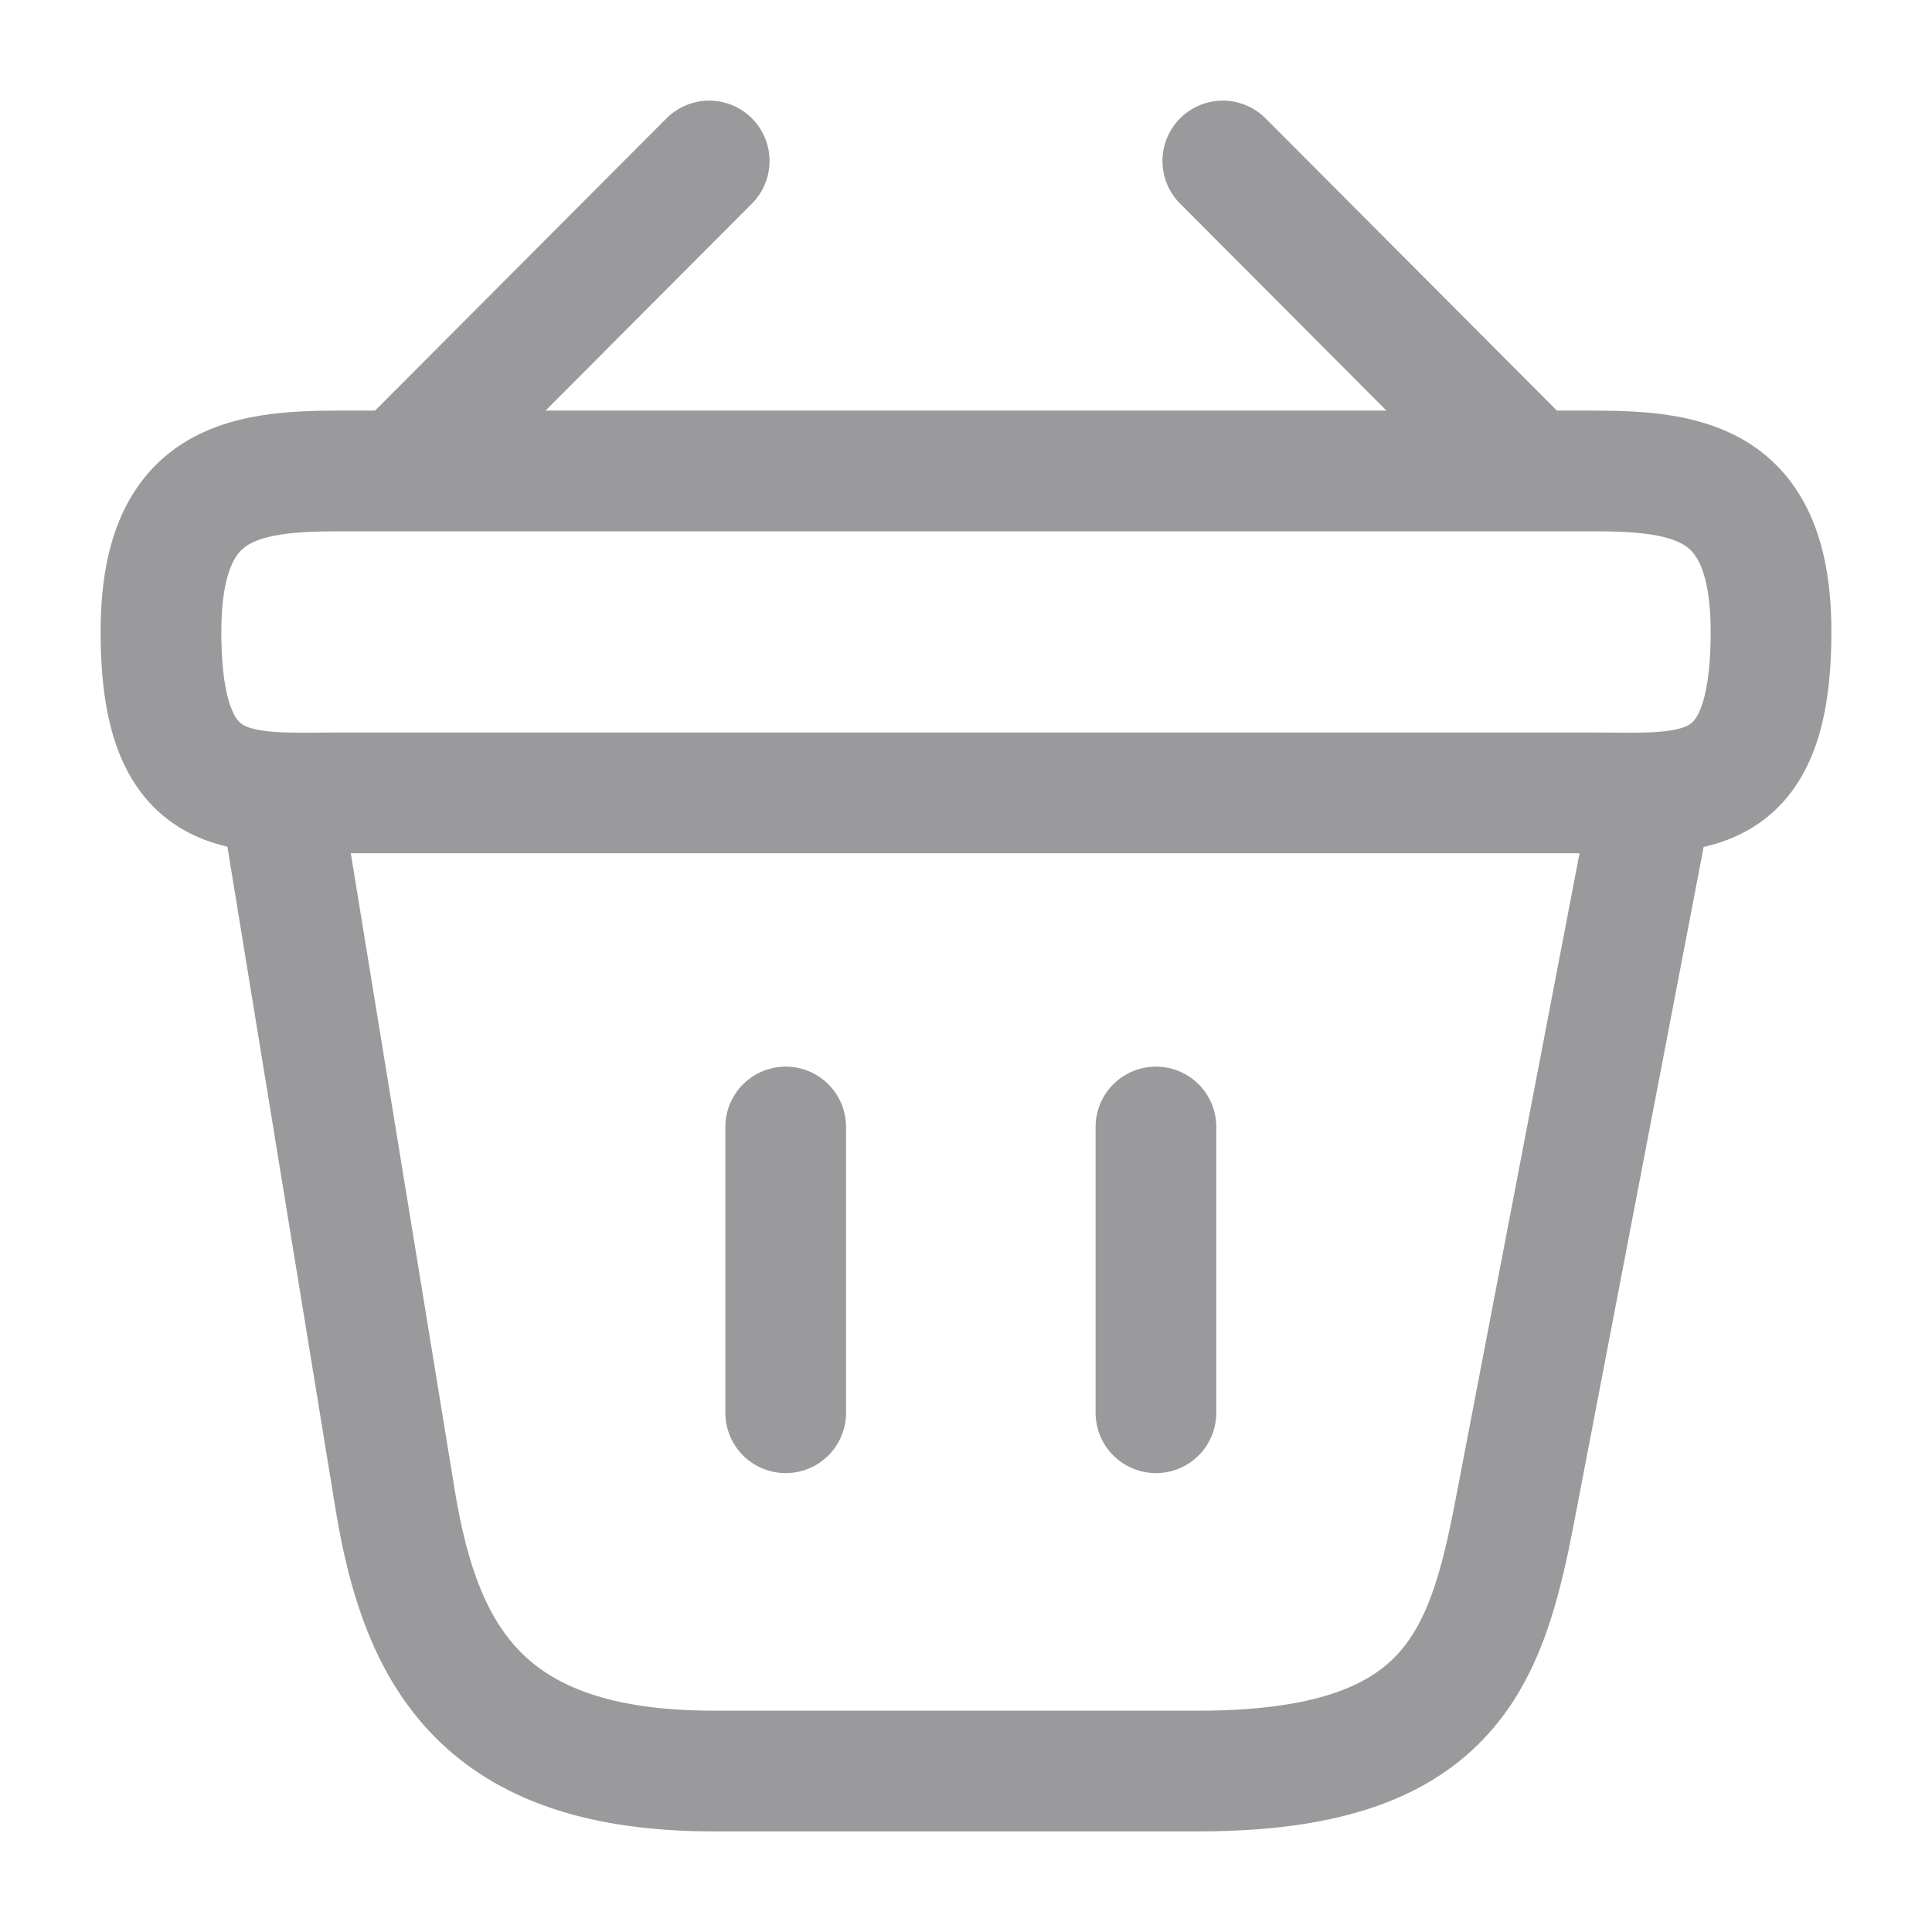
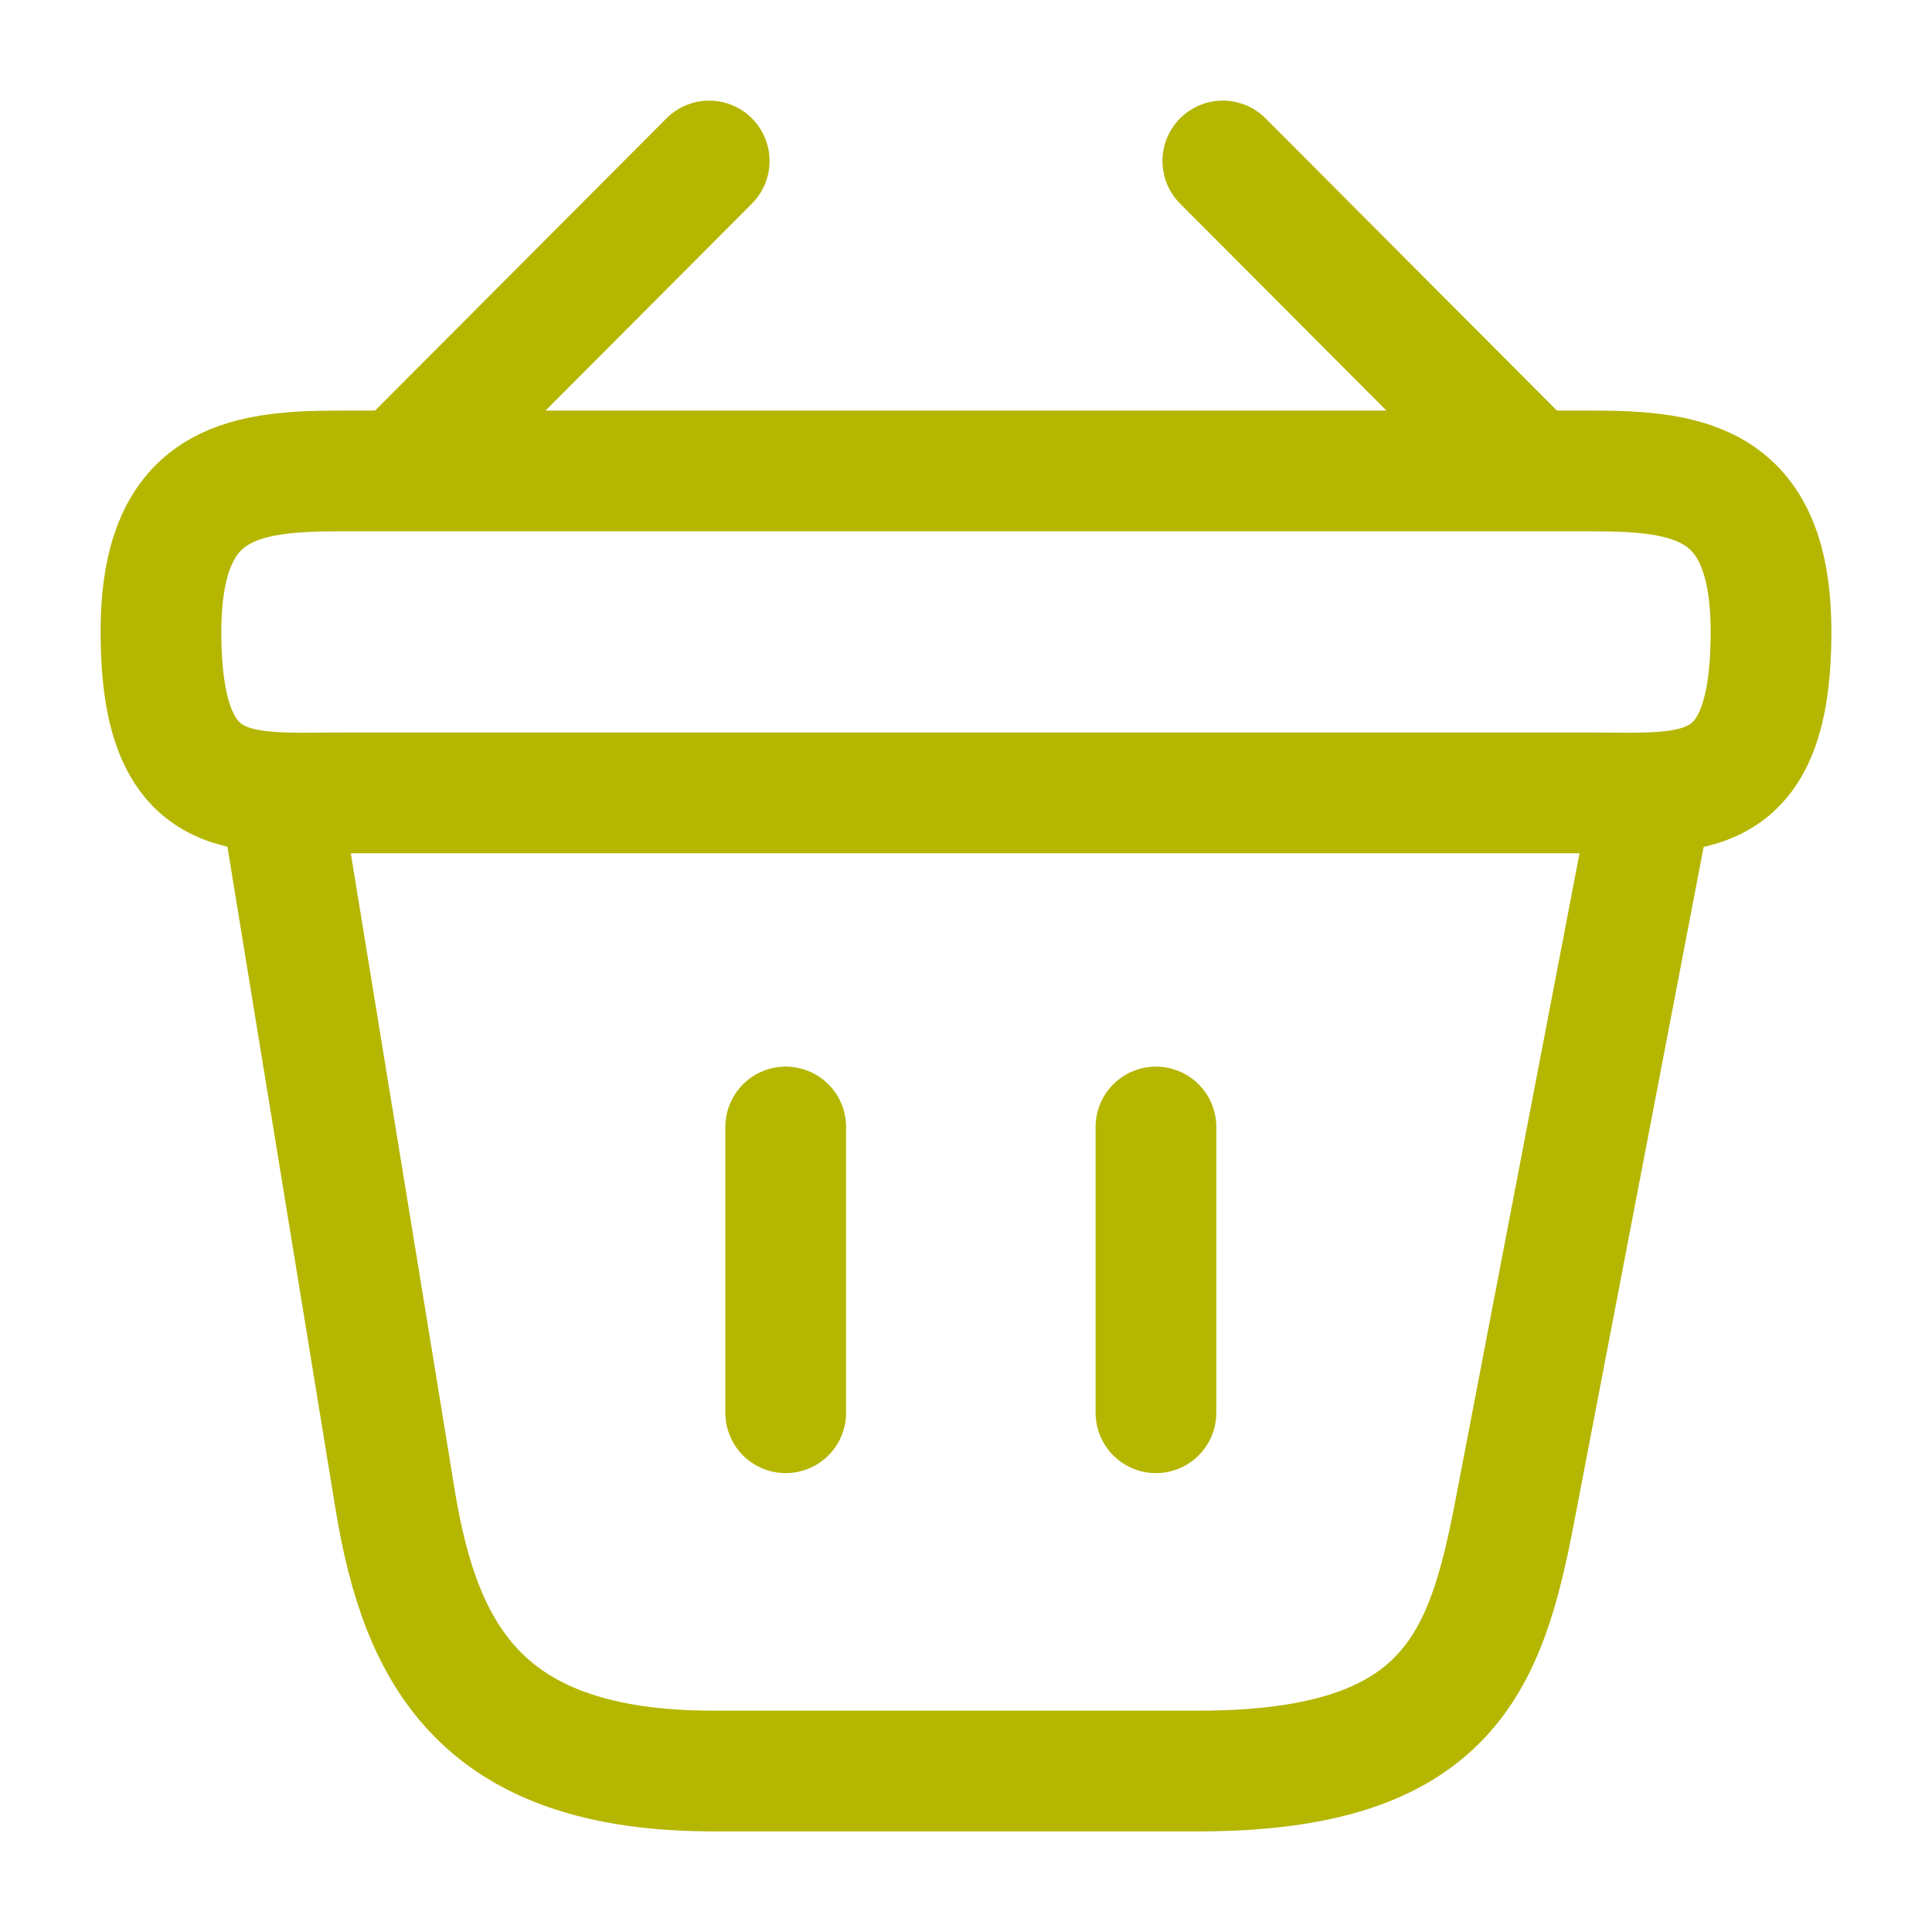
<svg xmlns="http://www.w3.org/2000/svg" width="25" height="25" viewBox="0 0 25 25" fill="none">
-   <path d="M9.177 2.083L5.406 5.865M15.823 2.083L19.594 5.865" stroke="#9A9A9D" stroke-width="1.562" stroke-miterlimit="10" stroke-linecap="round" stroke-linejoin="round" />
-   <path d="M2.083 8.177C2.083 6.25 3.115 6.094 4.396 6.094H20.604C21.885 6.094 22.917 6.25 22.917 8.177C22.917 10.417 21.885 10.26 20.604 10.26H4.396C3.115 10.26 2.083 10.417 2.083 8.177Z" stroke="#9A9A9D" stroke-width="1.562" />
-   <path d="M10.167 14.583V18.281M14.958 14.583V18.281M3.646 10.417L5.115 19.417C5.448 21.438 6.25 22.917 9.229 22.917H15.51C18.75 22.917 19.229 21.5 19.604 19.542L21.354 10.417" stroke="#9A9A9D" stroke-width="1.562" stroke-linecap="round" />
+   <path d="M9.177 2.083L5.406 5.865M15.823 2.083L19.594 5.865" stroke="#B5B600" stroke-width="1.562" stroke-miterlimit="10" stroke-linecap="round" stroke-linejoin="round" />
+   <path d="M2.083 8.177C2.083 6.25 3.115 6.094 4.396 6.094H20.604C21.885 6.094 22.917 6.25 22.917 8.177C22.917 10.417 21.885 10.26 20.604 10.26H4.396C3.115 10.26 2.083 10.417 2.083 8.177Z" stroke="#B5B600" stroke-width="1.562" />
+   <path d="M10.167 14.583V18.281M14.958 14.583V18.281M3.646 10.417L5.115 19.417C5.448 21.438 6.25 22.917 9.229 22.917H15.51C18.75 22.917 19.229 21.5 19.604 19.542L21.354 10.417" stroke="#B5B600" stroke-width="1.562" stroke-linecap="round" />
</svg>
